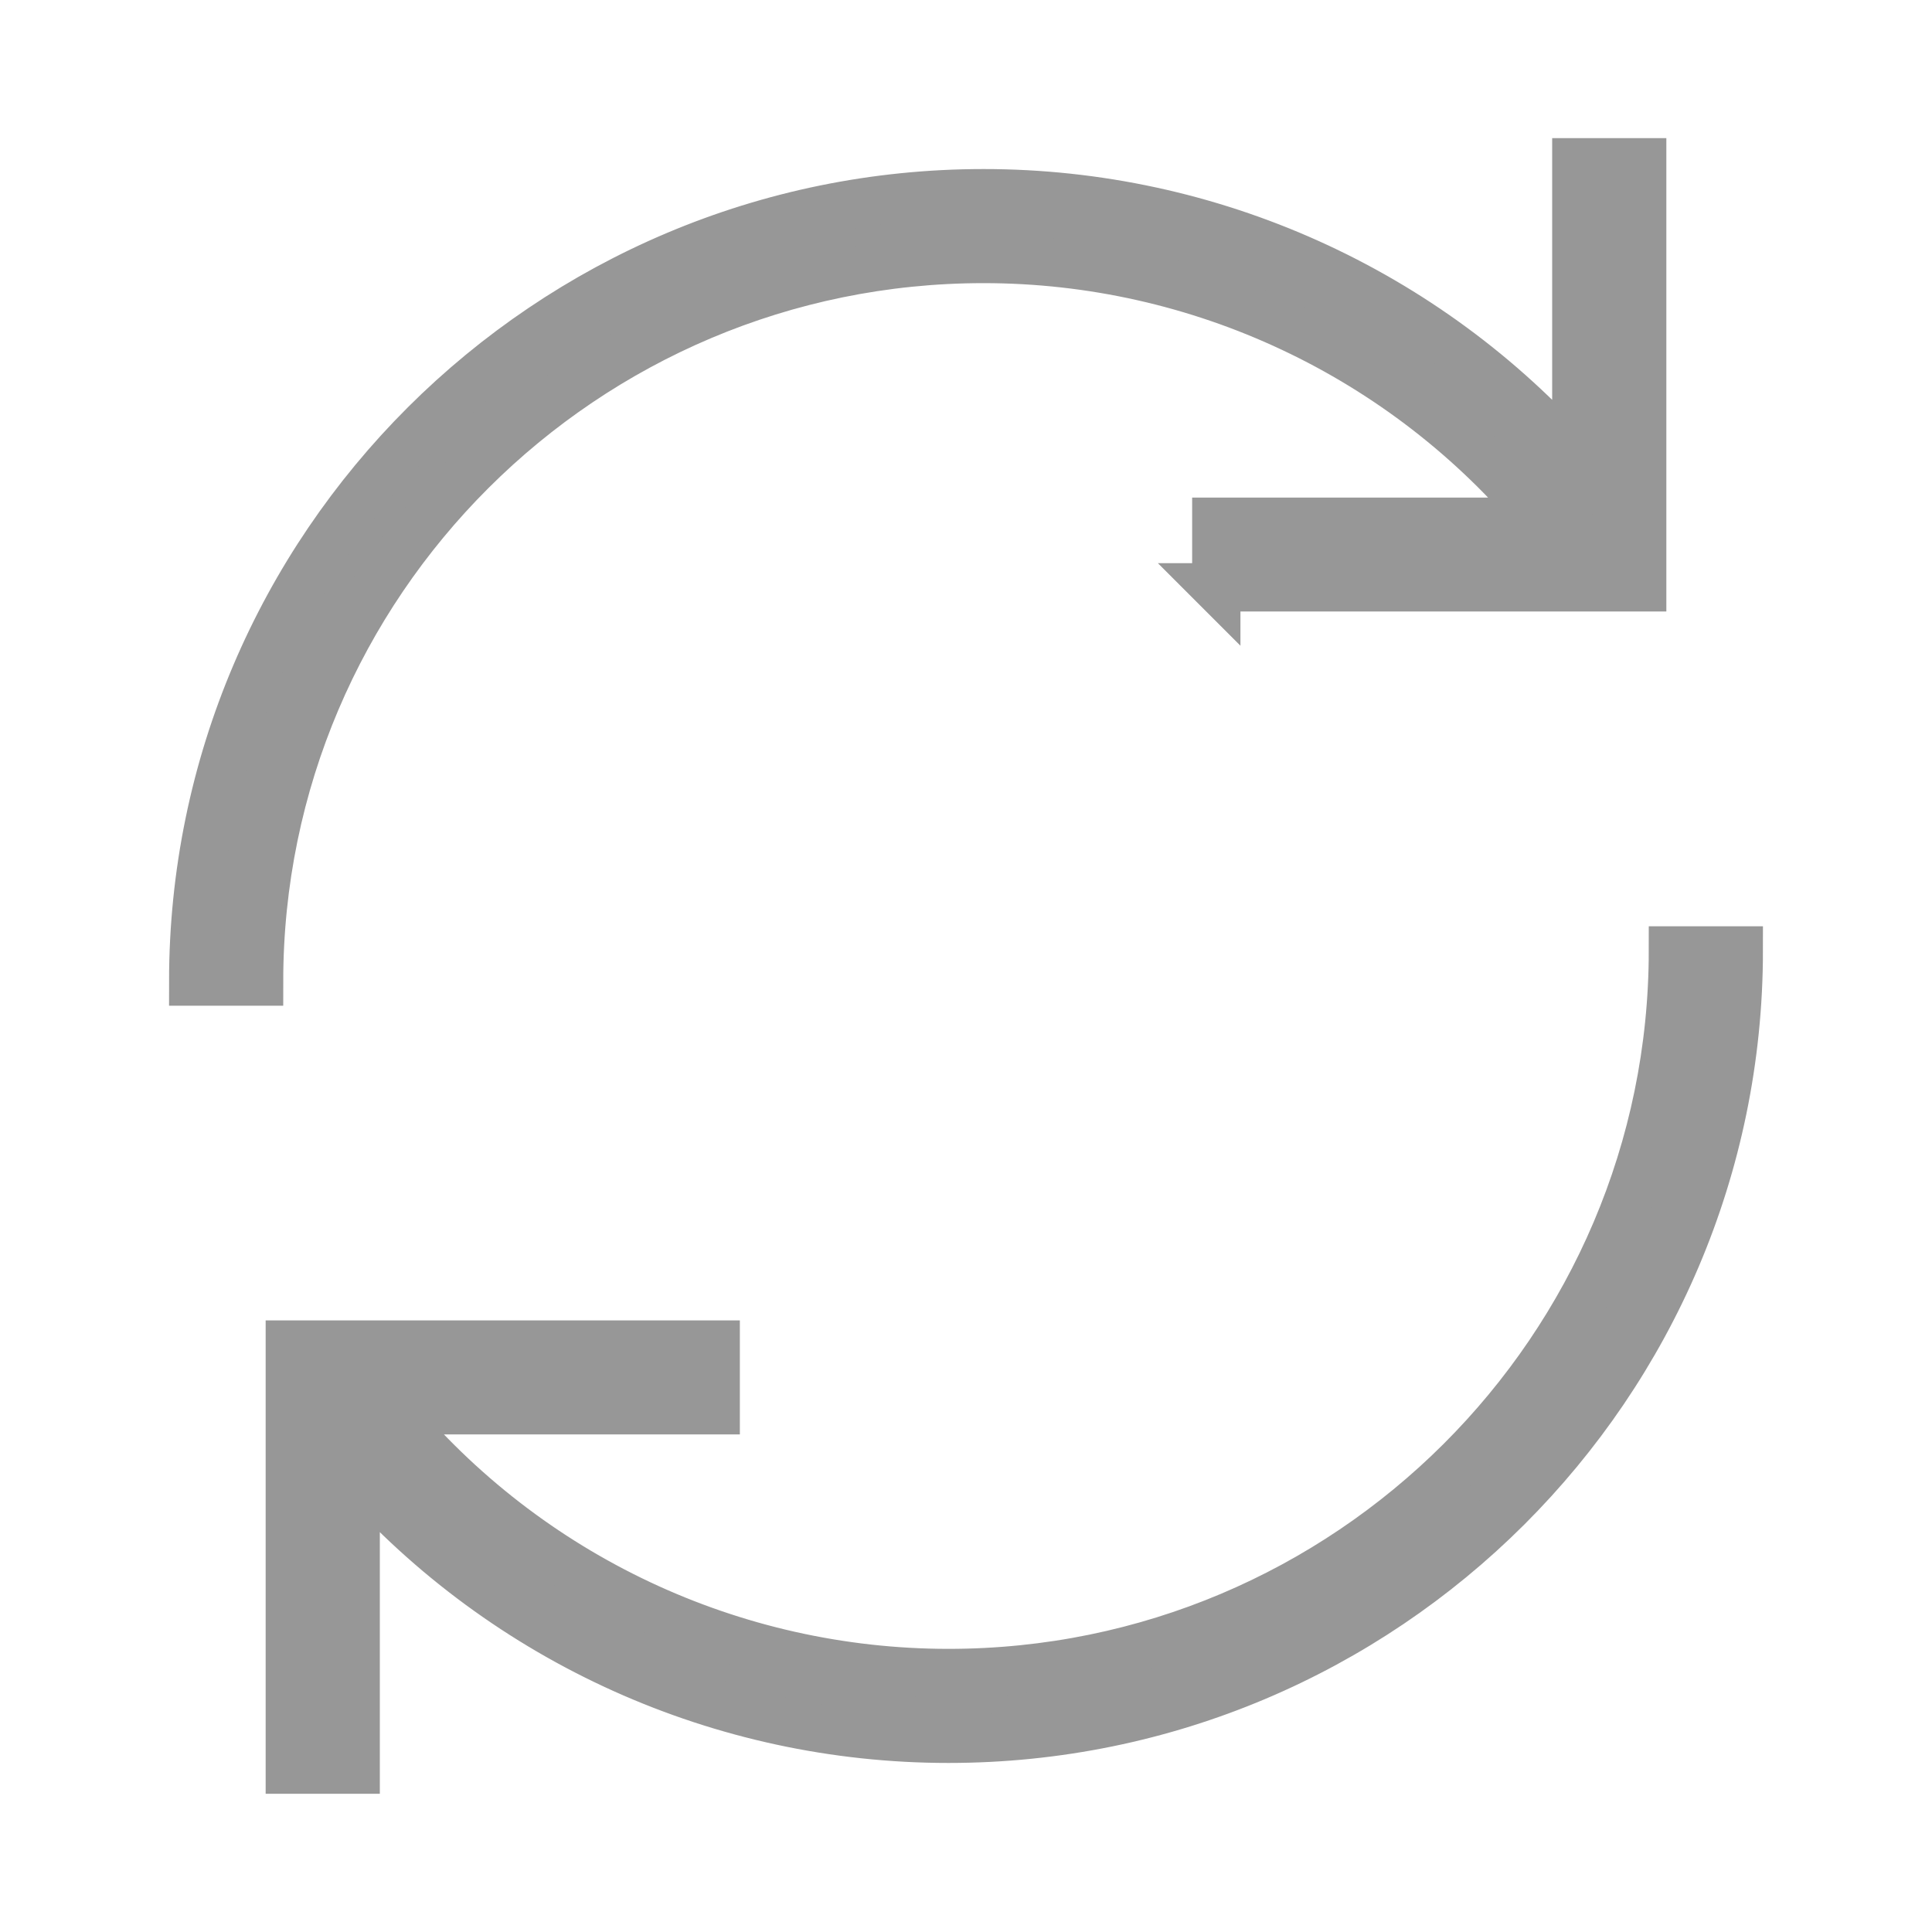
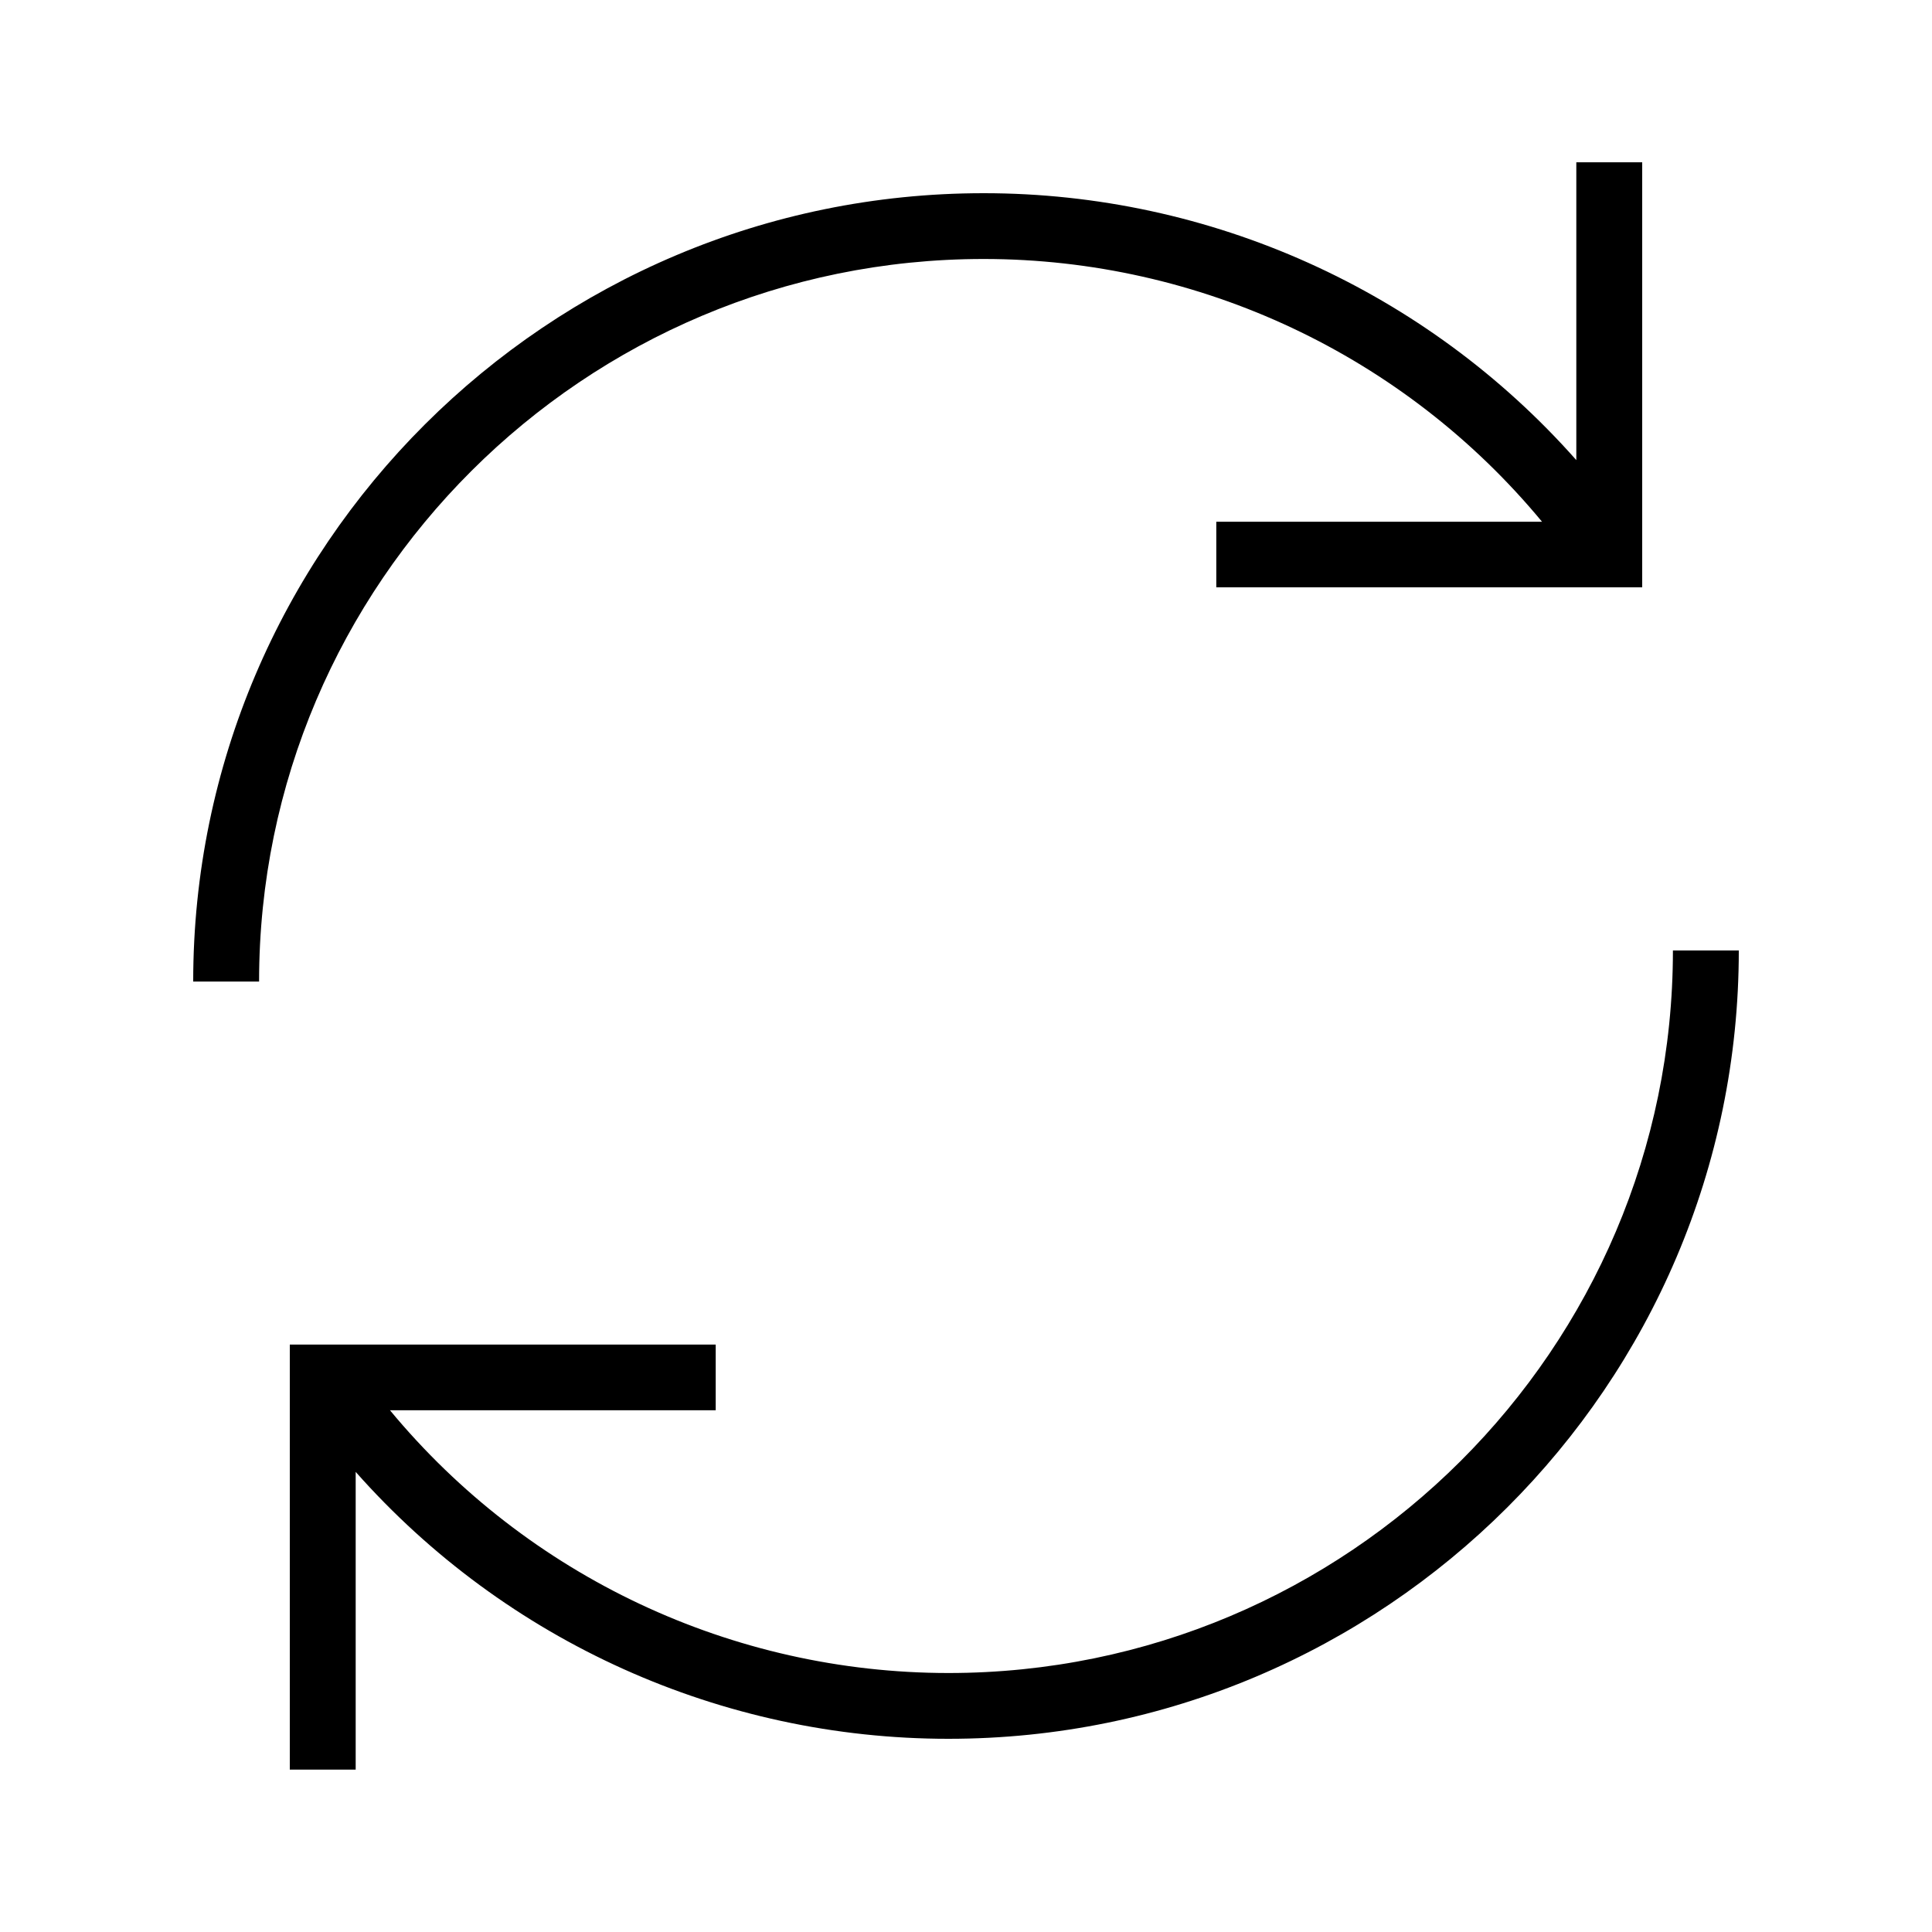
<svg xmlns="http://www.w3.org/2000/svg" width="20" height="20" viewBox="0 0 20 20">
-   <g fill="#979797" fill-rule="evenodd" stroke="#979797" stroke-width=".5">
+   <g class="fill stroke" fill-rule="evenodd" stroke-width=".5">
    <path d="M17.318 9.839c0 4.125-3.364 7.48-7.5 7.48a7.508 7.508 0 0 1-5.781-2.72h3.372v-.68H3v4.4h.682v-3.082A8.193 8.193 0 0 0 9.818 18C14.33 18 18 14.339 18 9.839h-.682zM12.59 6.08H17v-4.4h-.682v3.083A8.191 8.191 0 0 0 10.182 2C5.67 2 2 5.661 2 10.161h.682c0-4.125 3.364-7.48 7.5-7.48a7.505 7.505 0 0 1 5.781 2.72h-3.372v.68z" />
  </g>
</svg>
